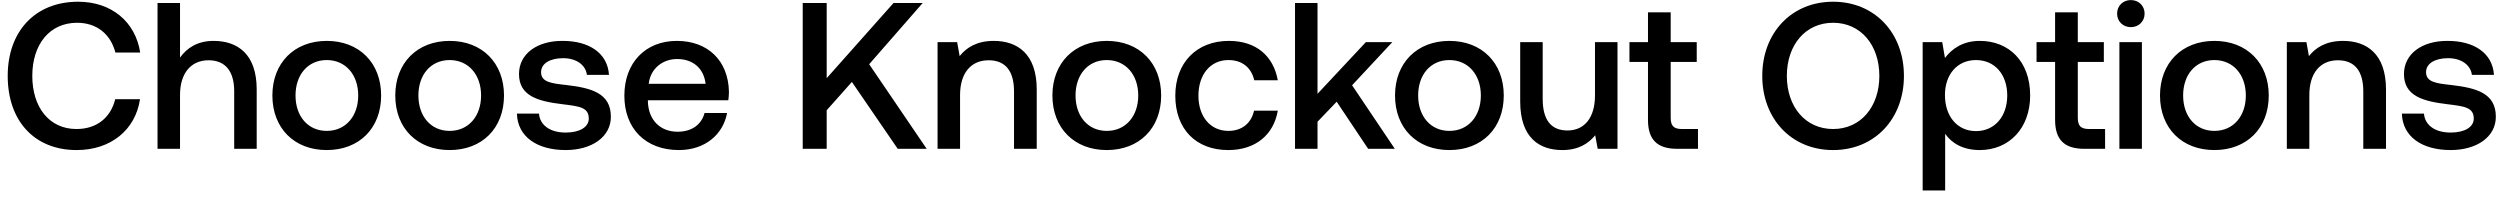
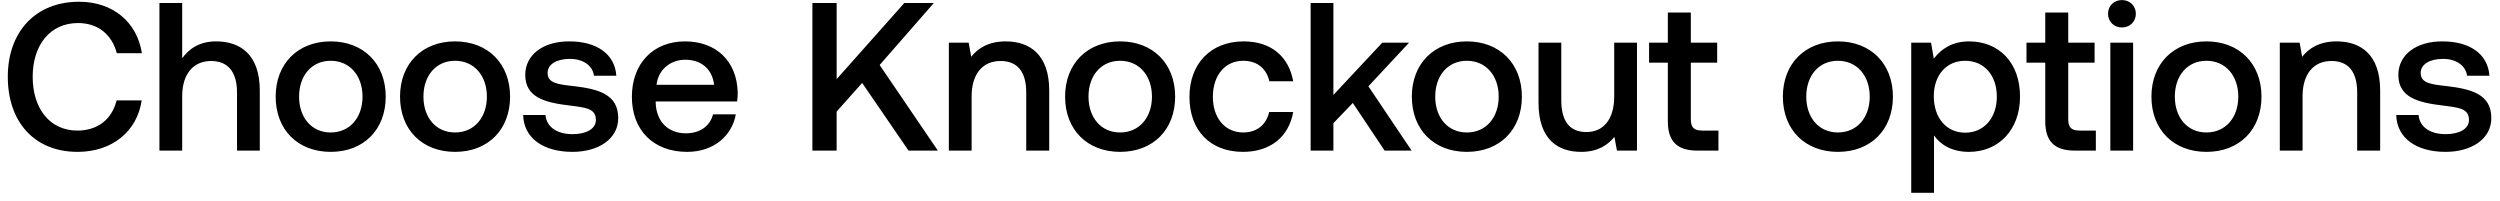
- <svg xmlns="http://www.w3.org/2000/svg" width="252" height="20" viewBox="0 0 252 20" fill="none">
-   <path d="M7.728 15.126c3.423 0 5.922-2.016 6.384-5.124h-2.499c-.462 1.869-1.869 3.003-3.906 3.003-2.772 0-4.452-2.226-4.452-5.355 0-3.15 1.722-5.355 4.515-5.355 1.995 0 3.381 1.155 3.864 3.003h2.499C13.65 2.19 11.235.174 7.875.174 3.528.174.777 3.177.777 7.65c0 4.515 2.667 7.476 6.951 7.476zm13.8-11.004c-1.68 0-2.71.756-3.381 1.68V.3h-2.268V15h2.268V9.561c0-2.163 1.092-3.486 2.877-3.486 1.68 0 2.583 1.092 2.583 3.129V15h2.268V9.015c0-3.591-1.953-4.893-4.347-4.893zm11.41 11.004c3.275 0 5.48-2.205 5.48-5.502 0-3.276-2.205-5.502-5.48-5.502-3.277 0-5.482 2.226-5.482 5.502 0 3.297 2.205 5.502 5.481 5.502zm0-1.932c-1.912 0-3.15-1.491-3.15-3.57 0-2.079 1.238-3.57 3.15-3.57 1.91 0 3.17 1.491 3.17 3.57 0 2.079-1.26 3.57-3.17 3.57zm12.386 1.932c3.276 0 5.48-2.205 5.48-5.502 0-3.276-2.204-5.502-5.48-5.502-3.276 0-5.481 2.226-5.481 5.502 0 3.297 2.205 5.502 5.48 5.502zm0-1.932c-1.911 0-3.15-1.491-3.15-3.57 0-2.079 1.239-3.57 3.15-3.57 1.91 0 3.17 1.491 3.17 3.57 0 2.079-1.26 3.57-3.17 3.57zm6.781-1.743c.063 2.331 2.037 3.675 4.914 3.675 2.604 0 4.557-1.302 4.557-3.36 0-2.394-1.995-2.898-4.452-3.192-1.554-.168-2.583-.294-2.583-1.302 0-.861.882-1.407 2.226-1.407 1.344 0 2.268.693 2.394 1.68h2.226c-.147-2.205-2.016-3.423-4.662-3.423-2.583-.021-4.41 1.302-4.41 3.339 0 2.226 1.932 2.751 4.39 3.045 1.658.21 2.645.294 2.645 1.449 0 .861-.924 1.407-2.33 1.407-1.639 0-2.605-.798-2.689-1.911h-2.226zm16.332 3.675c2.667 0 4.473-1.617 4.85-3.738H71.02c-.315 1.197-1.323 1.89-2.71 1.89-1.784 0-2.94-1.197-3.002-3.024v-.147h8.106a6.16 6.16 0 00.063-.861c-.063-3.15-2.142-5.124-5.25-5.124-3.171 0-5.292 2.205-5.292 5.523 0 3.297 2.12 5.481 5.502 5.481zm-3.045-6.678c.168-1.533 1.407-2.499 2.856-2.499 1.575 0 2.688.903 2.877 2.499h-5.733zM80.914 15h2.415v-3.885l2.541-2.856L90.49 15h2.92l-5.797-8.526L93.01.3h-2.94l-6.74 7.581V.3h-2.416V15zm19.262-10.878c-1.743 0-2.772.693-3.444 1.533l-.252-1.407h-1.974V15h2.268V9.582c0-2.184 1.07-3.507 2.877-3.507 1.701 0 2.562 1.092 2.562 3.129V15h2.289V9.015c0-3.591-1.953-4.893-4.326-4.893zm11.388 11.004c3.276 0 5.481-2.205 5.481-5.502 0-3.276-2.205-5.502-5.481-5.502s-5.481 2.226-5.481 5.502c0 3.297 2.205 5.502 5.481 5.502zm0-1.932c-1.911 0-3.15-1.491-3.15-3.57 0-2.079 1.239-3.57 3.15-3.57 1.911 0 3.171 1.491 3.171 3.57 0 2.079-1.26 3.57-3.171 3.57zm12.24 1.932c2.751 0 4.578-1.533 4.998-3.969h-2.394c-.273 1.239-1.197 2.037-2.583 2.037-1.827 0-3.024-1.449-3.024-3.549 0-2.121 1.197-3.591 3.024-3.591 1.407 0 2.31.777 2.604 2.037h2.373c-.441-2.436-2.163-3.969-4.935-3.969-3.255 0-5.397 2.205-5.397 5.523 0 3.36 2.079 5.481 5.334 5.481zm6.734-.126h2.268v-2.73l1.932-2.016L137.909 15h2.688l-4.305-6.405 4.053-4.347h-2.667l-4.872 5.208V.3h-2.268V15zm15.561.126c3.276 0 5.481-2.205 5.481-5.502 0-3.276-2.205-5.502-5.481-5.502s-5.481 2.226-5.481 5.502c0 3.297 2.205 5.502 5.481 5.502zm0-1.932c-1.911 0-3.15-1.491-3.15-3.57 0-2.079 1.239-3.57 3.15-3.57 1.911 0 3.171 1.491 3.171 3.57 0 2.079-1.26 3.57-3.171 3.57zm14.676-3.57c0 2.226-1.05 3.528-2.772 3.528-1.659 0-2.499-1.071-2.499-3.171V4.248h-2.268v5.985c0 3.675 1.953 4.893 4.242 4.893 1.659 0 2.646-.672 3.318-1.491l.252 1.365h1.995V4.248h-2.268v5.376zm5.342 2.457c0 1.953.882 2.919 2.94 2.919h2.1v-1.995h-1.596c-.861 0-1.155-.315-1.155-1.155V6.243h2.625V4.248h-2.625V1.245h-2.289v3.003h-1.869v1.995h1.869v5.838zm25.799-4.431c0-4.305-2.919-7.476-7.14-7.476s-7.14 3.171-7.14 7.476 2.919 7.476 7.14 7.476 7.14-3.171 7.14-7.476zm-11.802 0c0-3.108 1.869-5.355 4.662-5.355s4.662 2.247 4.662 5.355c0 3.108-1.869 5.355-4.662 5.355s-4.662-2.247-4.662-5.355zm19.444-3.528c-1.68 0-2.793.777-3.507 1.722l-.273-1.596h-1.974V19.2h2.268v-5.712c.672.966 1.827 1.638 3.486 1.638 2.94 0 5.082-2.184 5.082-5.502 0-3.444-2.142-5.502-5.082-5.502zm-.378 9.093c-1.89 0-3.129-1.491-3.129-3.633 0-2.079 1.239-3.528 3.129-3.528s3.15 1.449 3.15 3.57c0 2.1-1.26 3.591-3.15 3.591zm7.973-1.134c0 1.953.882 2.919 2.94 2.919h2.1v-1.995h-1.596c-.861 0-1.155-.315-1.155-1.155V6.243h2.625V4.248h-2.625V1.245h-2.289v3.003h-1.869v1.995h1.869v5.838zm7.637-9.345c.777 0 1.386-.567 1.386-1.365S215.567.006 214.79.006c-.777 0-1.386.567-1.386 1.365s.609 1.365 1.386 1.365zM213.635 15h2.268V4.248h-2.268V15zm9.574.126c3.276 0 5.481-2.205 5.481-5.502 0-3.276-2.205-5.502-5.481-5.502s-5.481 2.226-5.481 5.502c0 3.297 2.205 5.502 5.481 5.502zm0-1.932c-1.911 0-3.15-1.491-3.15-3.57 0-2.079 1.239-3.57 3.15-3.57 1.911 0 3.171 1.491 3.171 3.57 0 2.079-1.26 3.57-3.171 3.57zm12.974-9.072c-1.743 0-2.772.693-3.444 1.533l-.252-1.407h-1.974V15h2.268V9.582c0-2.184 1.071-3.507 2.877-3.507 1.701 0 2.562 1.092 2.562 3.129V15h2.289V9.015c0-3.591-1.953-4.893-4.326-4.893zm5.927 7.329c.063 2.331 2.037 3.675 4.914 3.675 2.604 0 4.557-1.302 4.557-3.36 0-2.394-1.995-2.898-4.452-3.192-1.554-.168-2.583-.294-2.583-1.302 0-.861.882-1.407 2.226-1.407 1.344 0 2.268.693 2.394 1.68h2.226c-.147-2.205-2.016-3.423-4.662-3.423-2.583-.021-4.41 1.302-4.41 3.339 0 2.226 1.932 2.751 4.389 3.045 1.659.21 2.646.294 2.646 1.449 0 .861-.924 1.407-2.331 1.407-1.638 0-2.604-.798-2.688-1.911h-2.226z" fill="#000" />
+ <svg xmlns="http://www.w3.org/2000/svg" width="249" height="20" viewBox="0 0 249 20" fill="none">
+   <path d="M7.728 15.126c3.423 0 5.922-2.016 6.384-5.124h-2.499c-.462 1.869-1.869 3.003-3.906 3.003-2.772 0-4.452-2.226-4.452-5.355 0-3.15 1.722-5.355 4.515-5.355 1.995 0 3.381 1.155 3.864 3.003h2.499C13.65 2.19 11.235.174 7.875.174 3.528.174.777 3.177.777 7.65c0 4.515 2.667 7.476 6.951 7.476zm13.8-11.004c-1.68 0-2.71.756-3.381 1.68V.3h-2.268V15h2.268V9.561c0-2.163 1.092-3.486 2.877-3.486 1.68 0 2.583 1.092 2.583 3.129V15h2.268V9.015c0-3.591-1.953-4.893-4.347-4.893zm11.41 11.004c3.275 0 5.48-2.205 5.48-5.502 0-3.276-2.205-5.502-5.48-5.502-3.277 0-5.482 2.226-5.482 5.502 0 3.297 2.205 5.502 5.481 5.502zm0-1.932c-1.912 0-3.15-1.491-3.15-3.57 0-2.079 1.238-3.57 3.15-3.57 1.91 0 3.17 1.491 3.17 3.57 0 2.079-1.26 3.57-3.17 3.57zm12.386 1.932c3.276 0 5.48-2.205 5.48-5.502 0-3.276-2.204-5.502-5.48-5.502-3.276 0-5.481 2.226-5.481 5.502 0 3.297 2.205 5.502 5.48 5.502zm0-1.932c-1.911 0-3.15-1.491-3.15-3.57 0-2.079 1.239-3.57 3.15-3.57 1.91 0 3.17 1.491 3.17 3.57 0 2.079-1.26 3.57-3.17 3.57zm6.781-1.743c.063 2.331 2.037 3.675 4.914 3.675 2.604 0 4.557-1.302 4.557-3.36 0-2.394-1.995-2.898-4.452-3.192-1.554-.168-2.583-.294-2.583-1.302 0-.861.882-1.407 2.226-1.407 1.344 0 2.268.693 2.394 1.68h2.226c-.147-2.205-2.016-3.423-4.662-3.423-2.583-.021-4.41 1.302-4.41 3.339 0 2.226 1.932 2.751 4.39 3.045 1.658.21 2.645.294 2.645 1.449 0 .861-.924 1.407-2.33 1.407-1.639 0-2.605-.798-2.689-1.911h-2.226zm16.332 3.675c2.667 0 4.473-1.617 4.85-3.738H71.02c-.315 1.197-1.323 1.89-2.71 1.89-1.784 0-2.94-1.197-3.002-3.024v-.147h8.106a6.16 6.16 0 00.063-.861c-.063-3.15-2.142-5.124-5.25-5.124-3.171 0-5.292 2.205-5.292 5.523 0 3.297 2.12 5.481 5.502 5.481zm-3.045-6.678c.168-1.533 1.407-2.499 2.856-2.499 1.575 0 2.688.903 2.877 2.499h-5.733zM80.914 15h2.415v-3.885l2.541-2.856L90.49 15h2.92l-5.797-8.526L93.01.3h-2.94l-6.74 7.581V.3h-2.416V15zm19.262-10.878c-1.743 0-2.772.693-3.444 1.533l-.252-1.407h-1.974V15h2.268V9.582c0-2.184 1.07-3.507 2.877-3.507 1.701 0 2.562 1.092 2.562 3.129V15h2.289V9.015c0-3.591-1.953-4.893-4.326-4.893zm11.388 11.004c3.276 0 5.481-2.205 5.481-5.502 0-3.276-2.205-5.502-5.481-5.502s-5.481 2.226-5.481 5.502c0 3.297 2.205 5.502 5.481 5.502zm0-1.932c-1.911 0-3.15-1.491-3.15-3.57 0-2.079 1.239-3.57 3.15-3.57 1.911 0 3.171 1.491 3.171 3.57 0 2.079-1.26 3.57-3.171 3.57zm12.24 1.932c2.751 0 4.578-1.533 4.998-3.969h-2.394c-.273 1.239-1.197 2.037-2.583 2.037-1.827 0-3.024-1.449-3.024-3.549 0-2.121 1.197-3.591 3.024-3.591 1.407 0 2.31.777 2.604 2.037h2.373c-.441-2.436-2.163-3.969-4.935-3.969-3.255 0-5.397 2.205-5.397 5.523 0 3.36 2.079 5.481 5.334 5.481zm6.734-.126h2.268v-2.73l1.932-2.016L137.909 15h2.688l-4.305-6.405 4.053-4.347h-2.667l-4.872 5.208V.3h-2.268V15zm15.561.126c3.276 0 5.481-2.205 5.481-5.502 0-3.276-2.205-5.502-5.481-5.502s-5.481 2.226-5.481 5.502c0 3.297 2.205 5.502 5.481 5.502zm0-1.932c-1.911 0-3.15-1.491-3.15-3.57 0-2.079 1.239-3.57 3.15-3.57 1.911 0 3.171 1.491 3.171 3.57 0 2.079-1.26 3.57-3.171 3.57zm14.676-3.57c0 2.226-1.05 3.528-2.772 3.528-1.659 0-2.499-1.071-2.499-3.171V4.248h-2.268v5.985c0 3.675 1.953 4.893 4.242 4.893 1.659 0 2.646-.672 3.318-1.491l.252 1.365h1.995V4.248h-2.268v5.376zm5.342 2.457c0 1.953.882 2.919 2.94 2.919h2.1v-1.995h-1.596c-.861 0-1.155-.315-1.155-1.155V6.243h2.625V4.248h-2.625V1.245h-2.289v3.003h-1.869v1.995h1.869v5.838zm16.937 3.045c3.276 0 5.481-2.205 5.481-5.502 0-3.276-2.205-5.502-5.481-5.502s-5.481 2.226-5.481 5.502c0 3.297 2.205 5.502 5.481 5.502zm0-1.932c-1.911 0-3.15-1.491-3.15-3.57 0-2.079 1.239-3.57 3.15-3.57 1.911 0 3.171 1.491 3.171 3.57 0 2.079-1.26 3.57-3.171 3.57zm13.059-9.072c-1.68 0-2.793.777-3.507 1.722l-.273-1.596h-1.974V19.2h2.268v-5.712c.672.966 1.827 1.638 3.486 1.638 2.94 0 5.082-2.184 5.082-5.502 0-3.444-2.142-5.502-5.082-5.502zm-.378 9.093c-1.89 0-3.129-1.491-3.129-3.633 0-2.079 1.239-3.528 3.129-3.528s3.15 1.449 3.15 3.57c0 2.1-1.26 3.591-3.15 3.591zm7.972-1.134c0 1.953.882 2.919 2.94 2.919h2.1v-1.995h-1.596c-.861 0-1.155-.315-1.155-1.155V6.243h2.625V4.248h-2.625V1.245h-2.289v3.003h-1.869v1.995h1.869v5.838zm7.638-9.345c.777 0 1.386-.567 1.386-1.365s-.609-1.365-1.386-1.365c-.777 0-1.386.567-1.386 1.365s.609 1.365 1.386 1.365zM210.19 15h2.268V4.248h-2.268V15zm9.573.126c3.276 0 5.481-2.205 5.481-5.502 0-3.276-2.205-5.502-5.481-5.502s-5.481 2.226-5.481 5.502c0 3.297 2.205 5.502 5.481 5.502zm0-1.932c-1.911 0-3.15-1.491-3.15-3.57 0-2.079 1.239-3.57 3.15-3.57 1.911 0 3.171 1.491 3.171 3.57 0 2.079-1.26 3.57-3.171 3.57zm12.975-9.072c-1.743 0-2.772.693-3.444 1.533l-.252-1.407h-1.974V15h2.268V9.582c0-2.184 1.071-3.507 2.877-3.507 1.701 0 2.562 1.092 2.562 3.129V15h2.289V9.015c0-3.591-1.953-4.893-4.326-4.893zm5.927 7.329c.063 2.331 2.037 3.675 4.914 3.675 2.604 0 4.557-1.302 4.557-3.36 0-2.394-1.995-2.898-4.452-3.192-1.554-.168-2.583-.294-2.583-1.302 0-.861.882-1.407 2.226-1.407 1.344 0 2.268.693 2.394 1.68h2.226c-.147-2.205-2.016-3.423-4.662-3.423-2.583-.021-4.41 1.302-4.41 3.339 0 2.226 1.932 2.751 4.389 3.045 1.659.21 2.646.294 2.646 1.449 0 .861-.924 1.407-2.331 1.407-1.638 0-2.604-.798-2.688-1.911h-2.226z" fill="#000" />
</svg>
